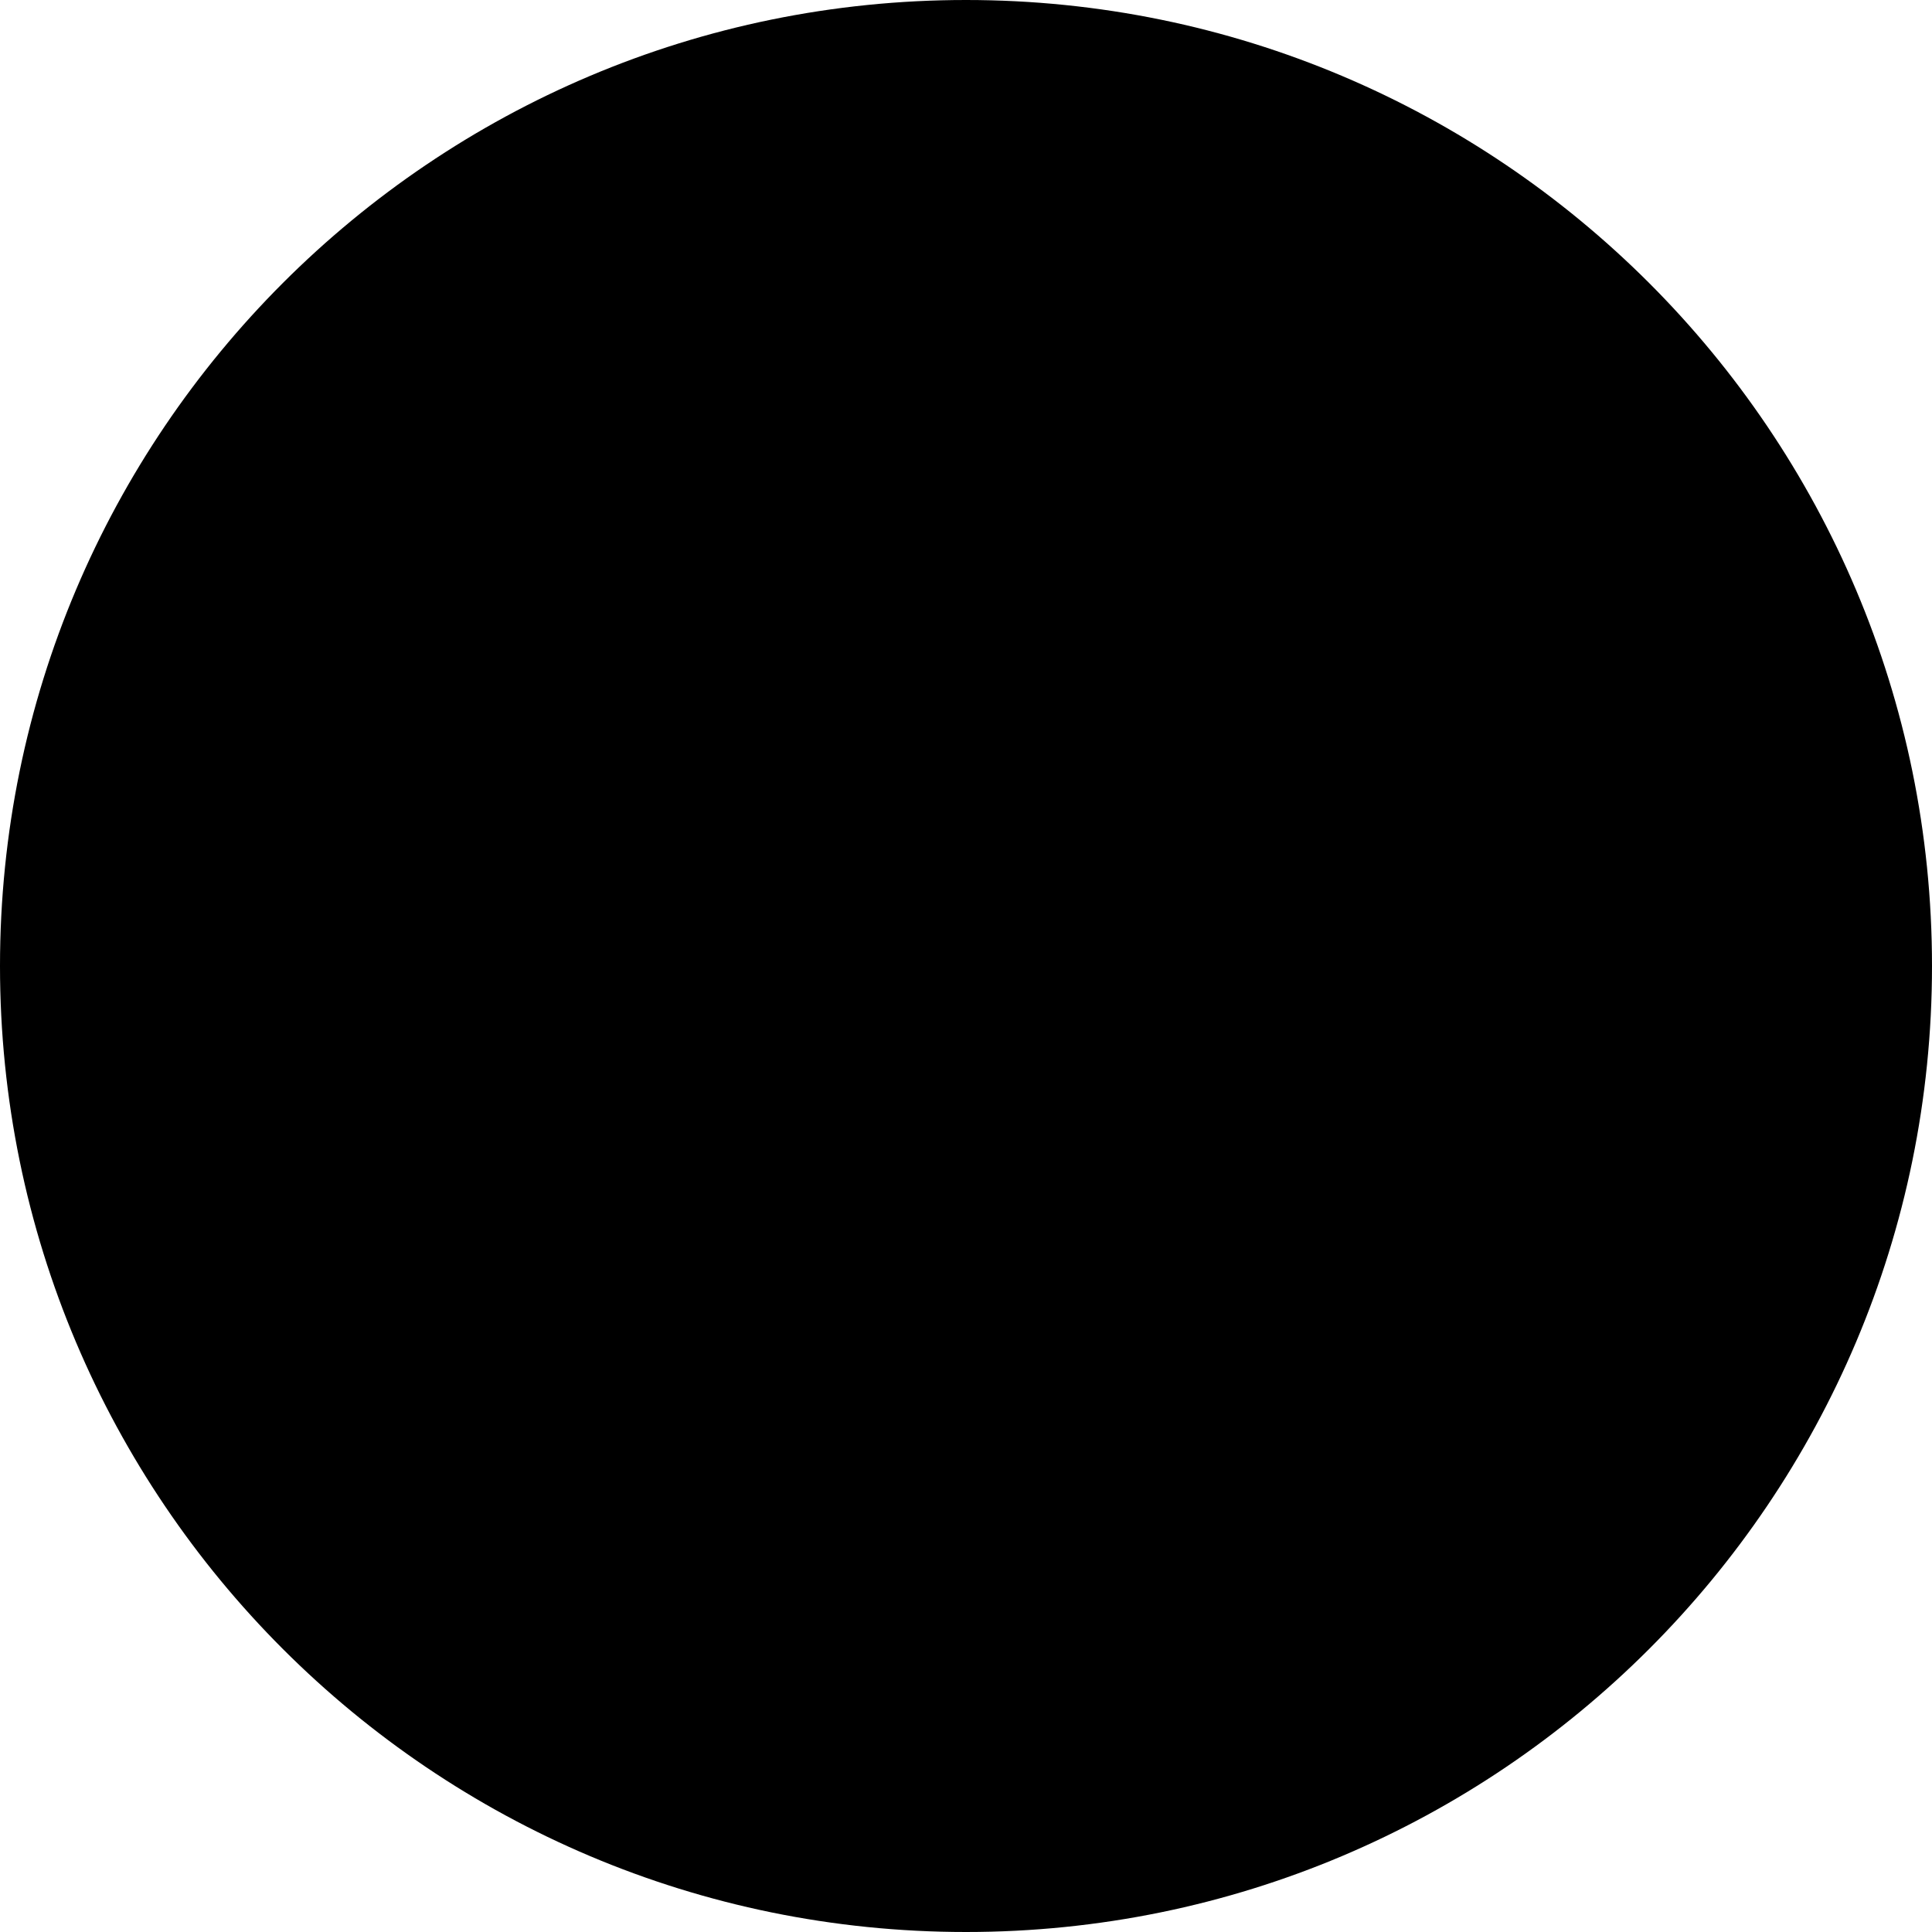
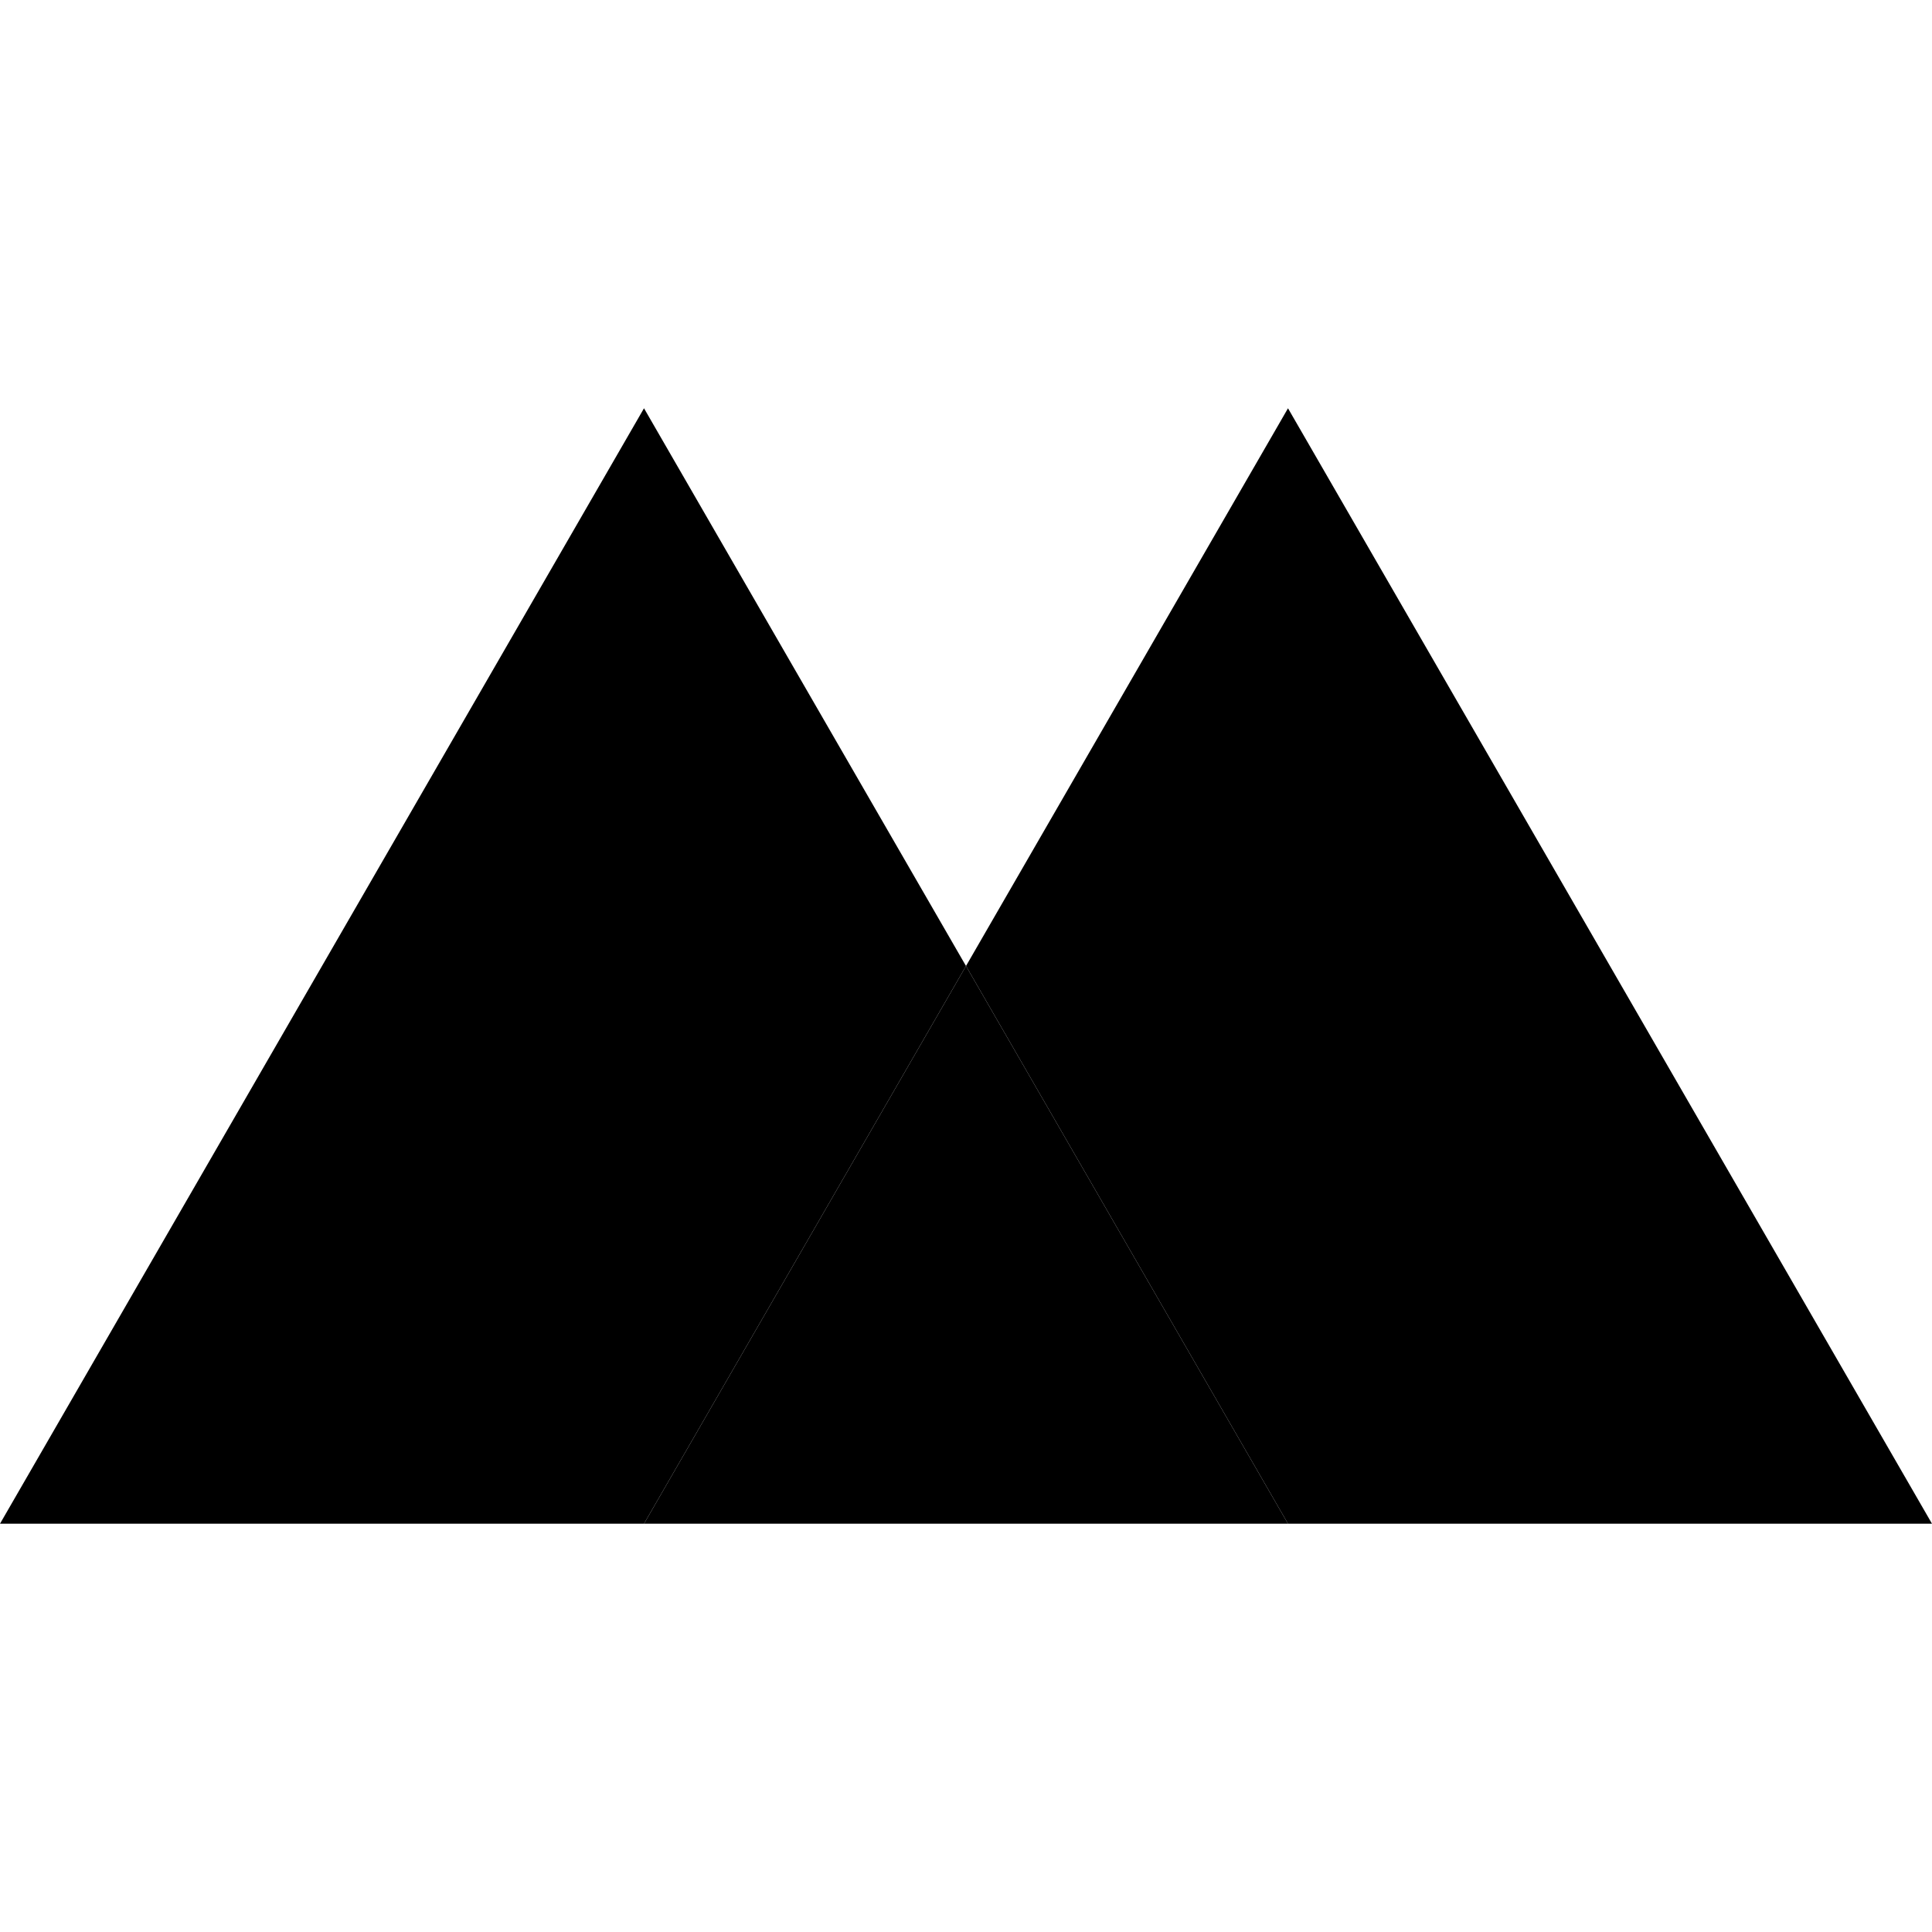
- <svg xmlns="http://www.w3.org/2000/svg" viewBox="0 0 192 192">
-   <circle cx="96" cy="96" r="96" fill="out" />
-   <circle cx="96" cy="96" r="64" class="middle" />
-   <circle cx="96" cy="96" r="32" class="inner" />
+ <svg xmlns="http://www.w3.org/2000/svg" viewBox="0 0 512 512">
+   <polygon points="0,403.802 170.667,403.802 256,256 170.667,108.198" class="primary" />
+   <polygon points="256,256 341.333,403.802 512,403.802 341.333,108.198" class="accent" />
+   <polygon points="170.667,403.802 341.333,403.802 256,256" class="background" />
</svg>
